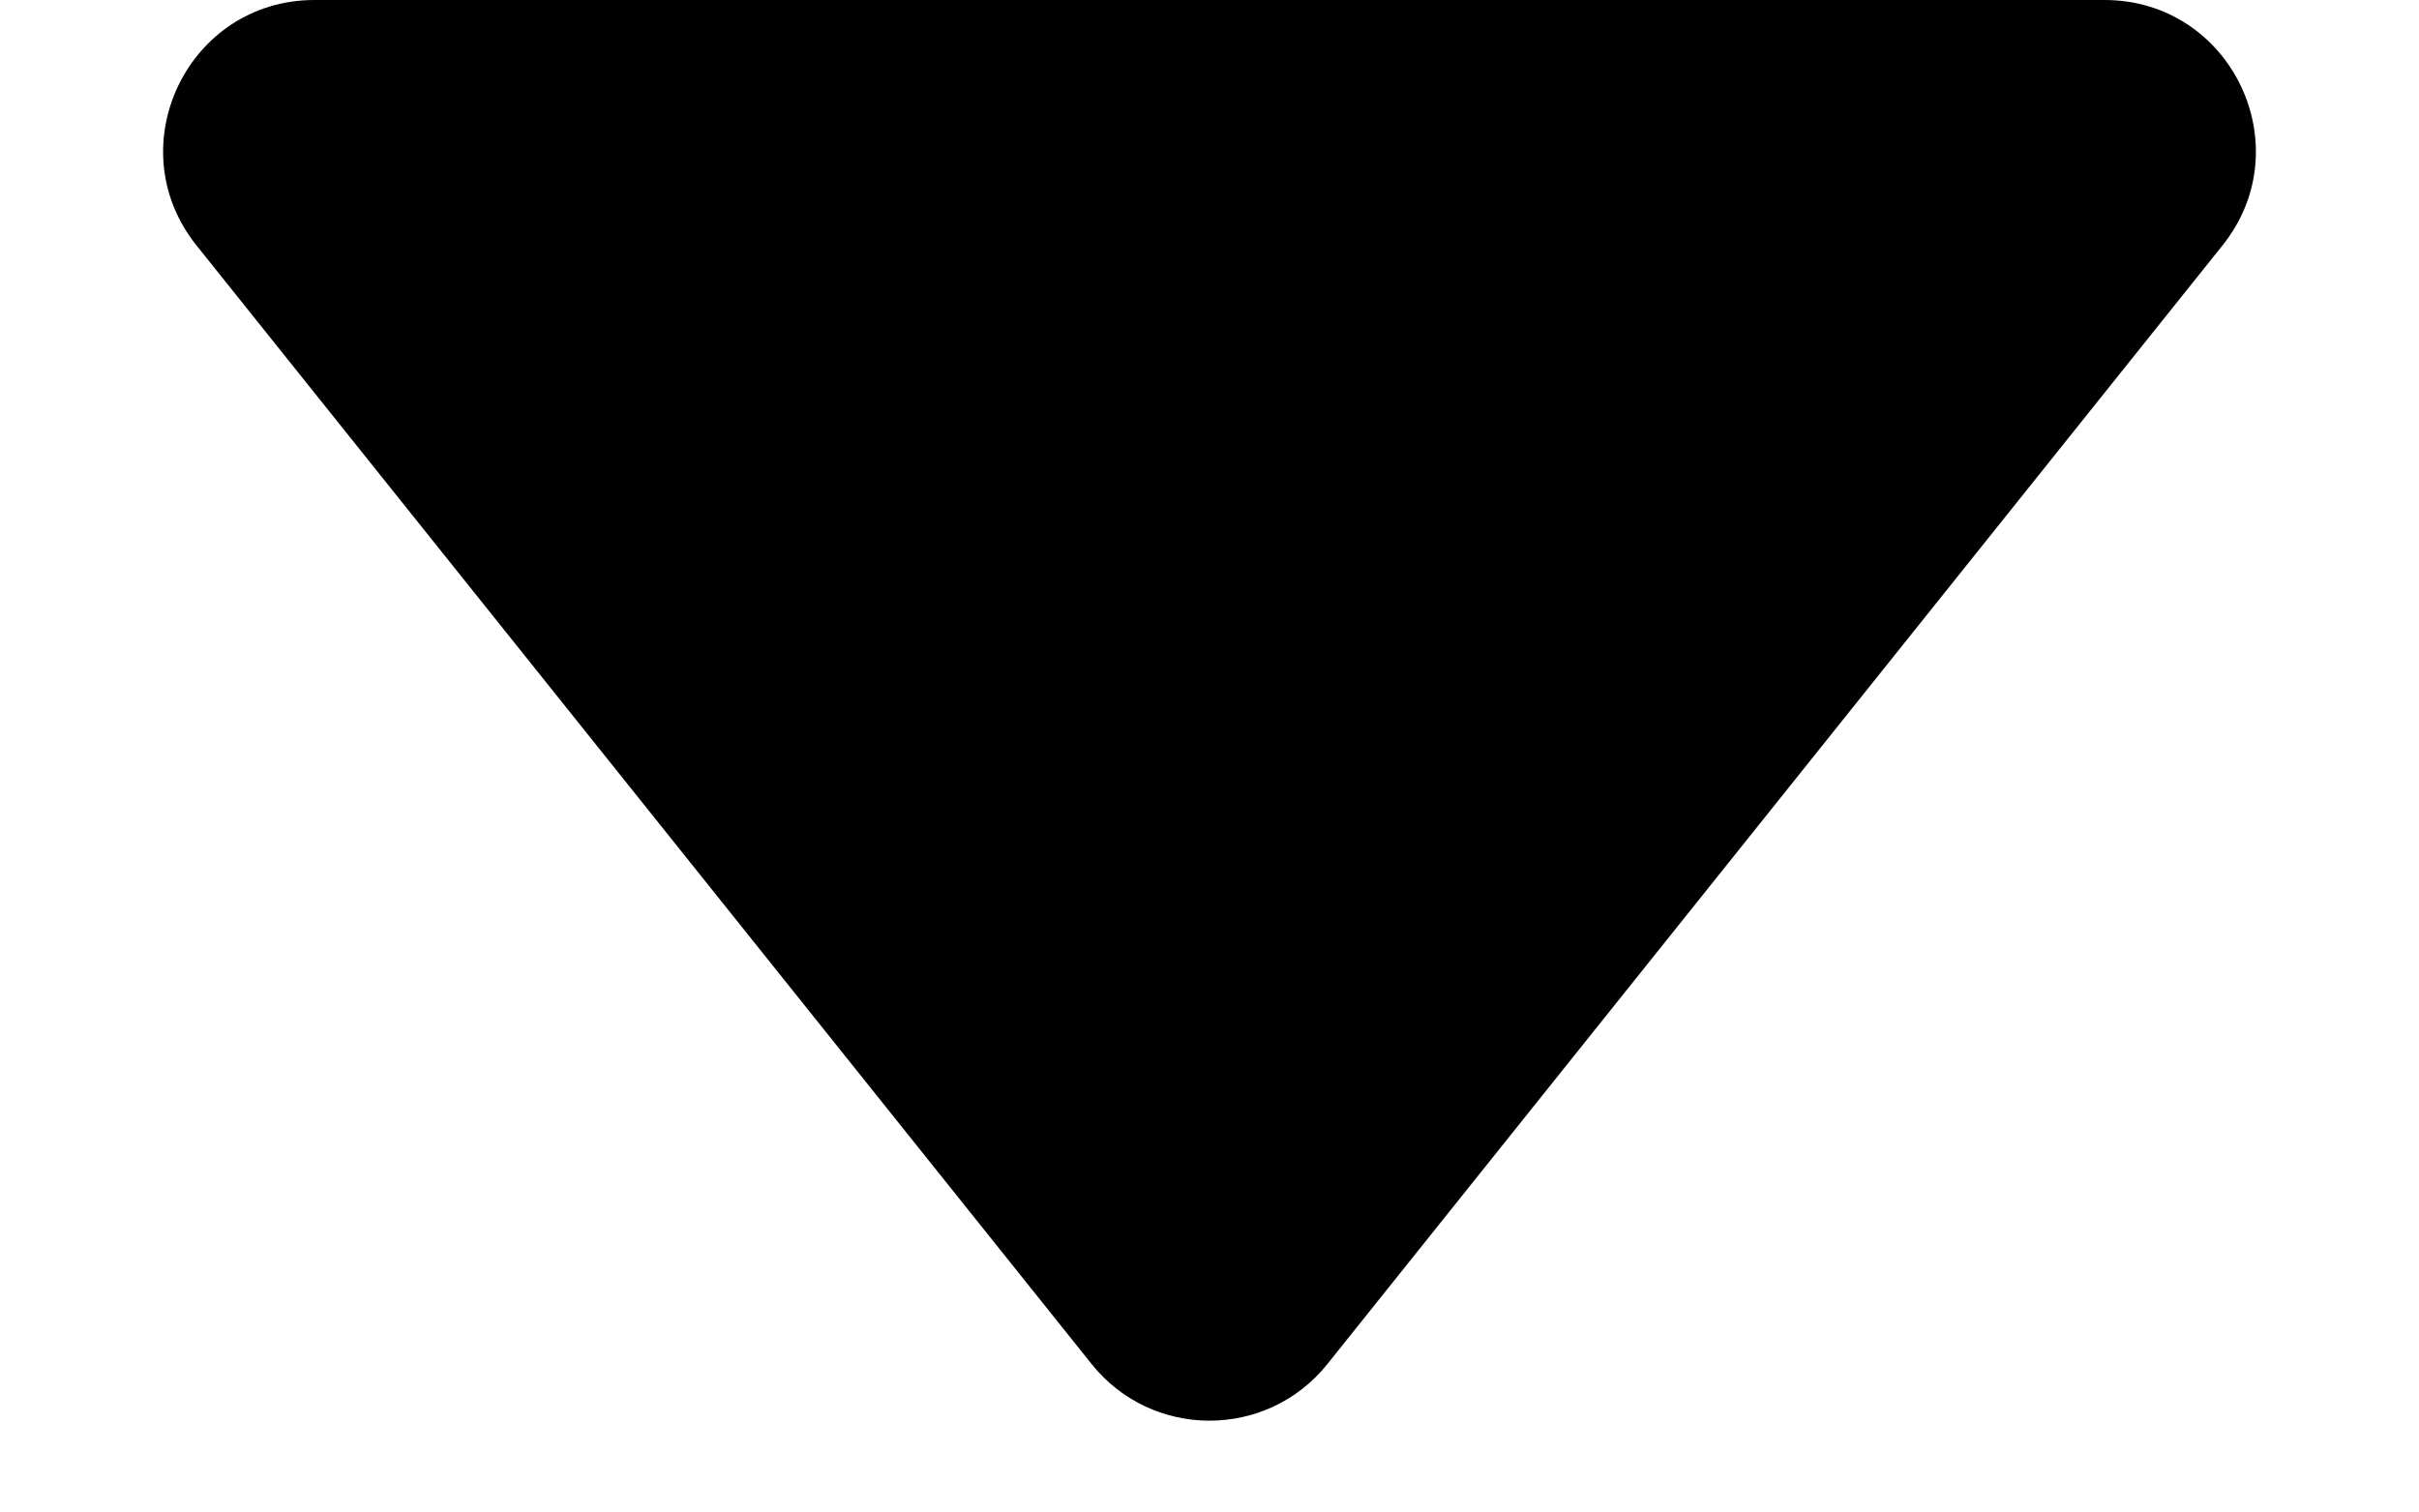
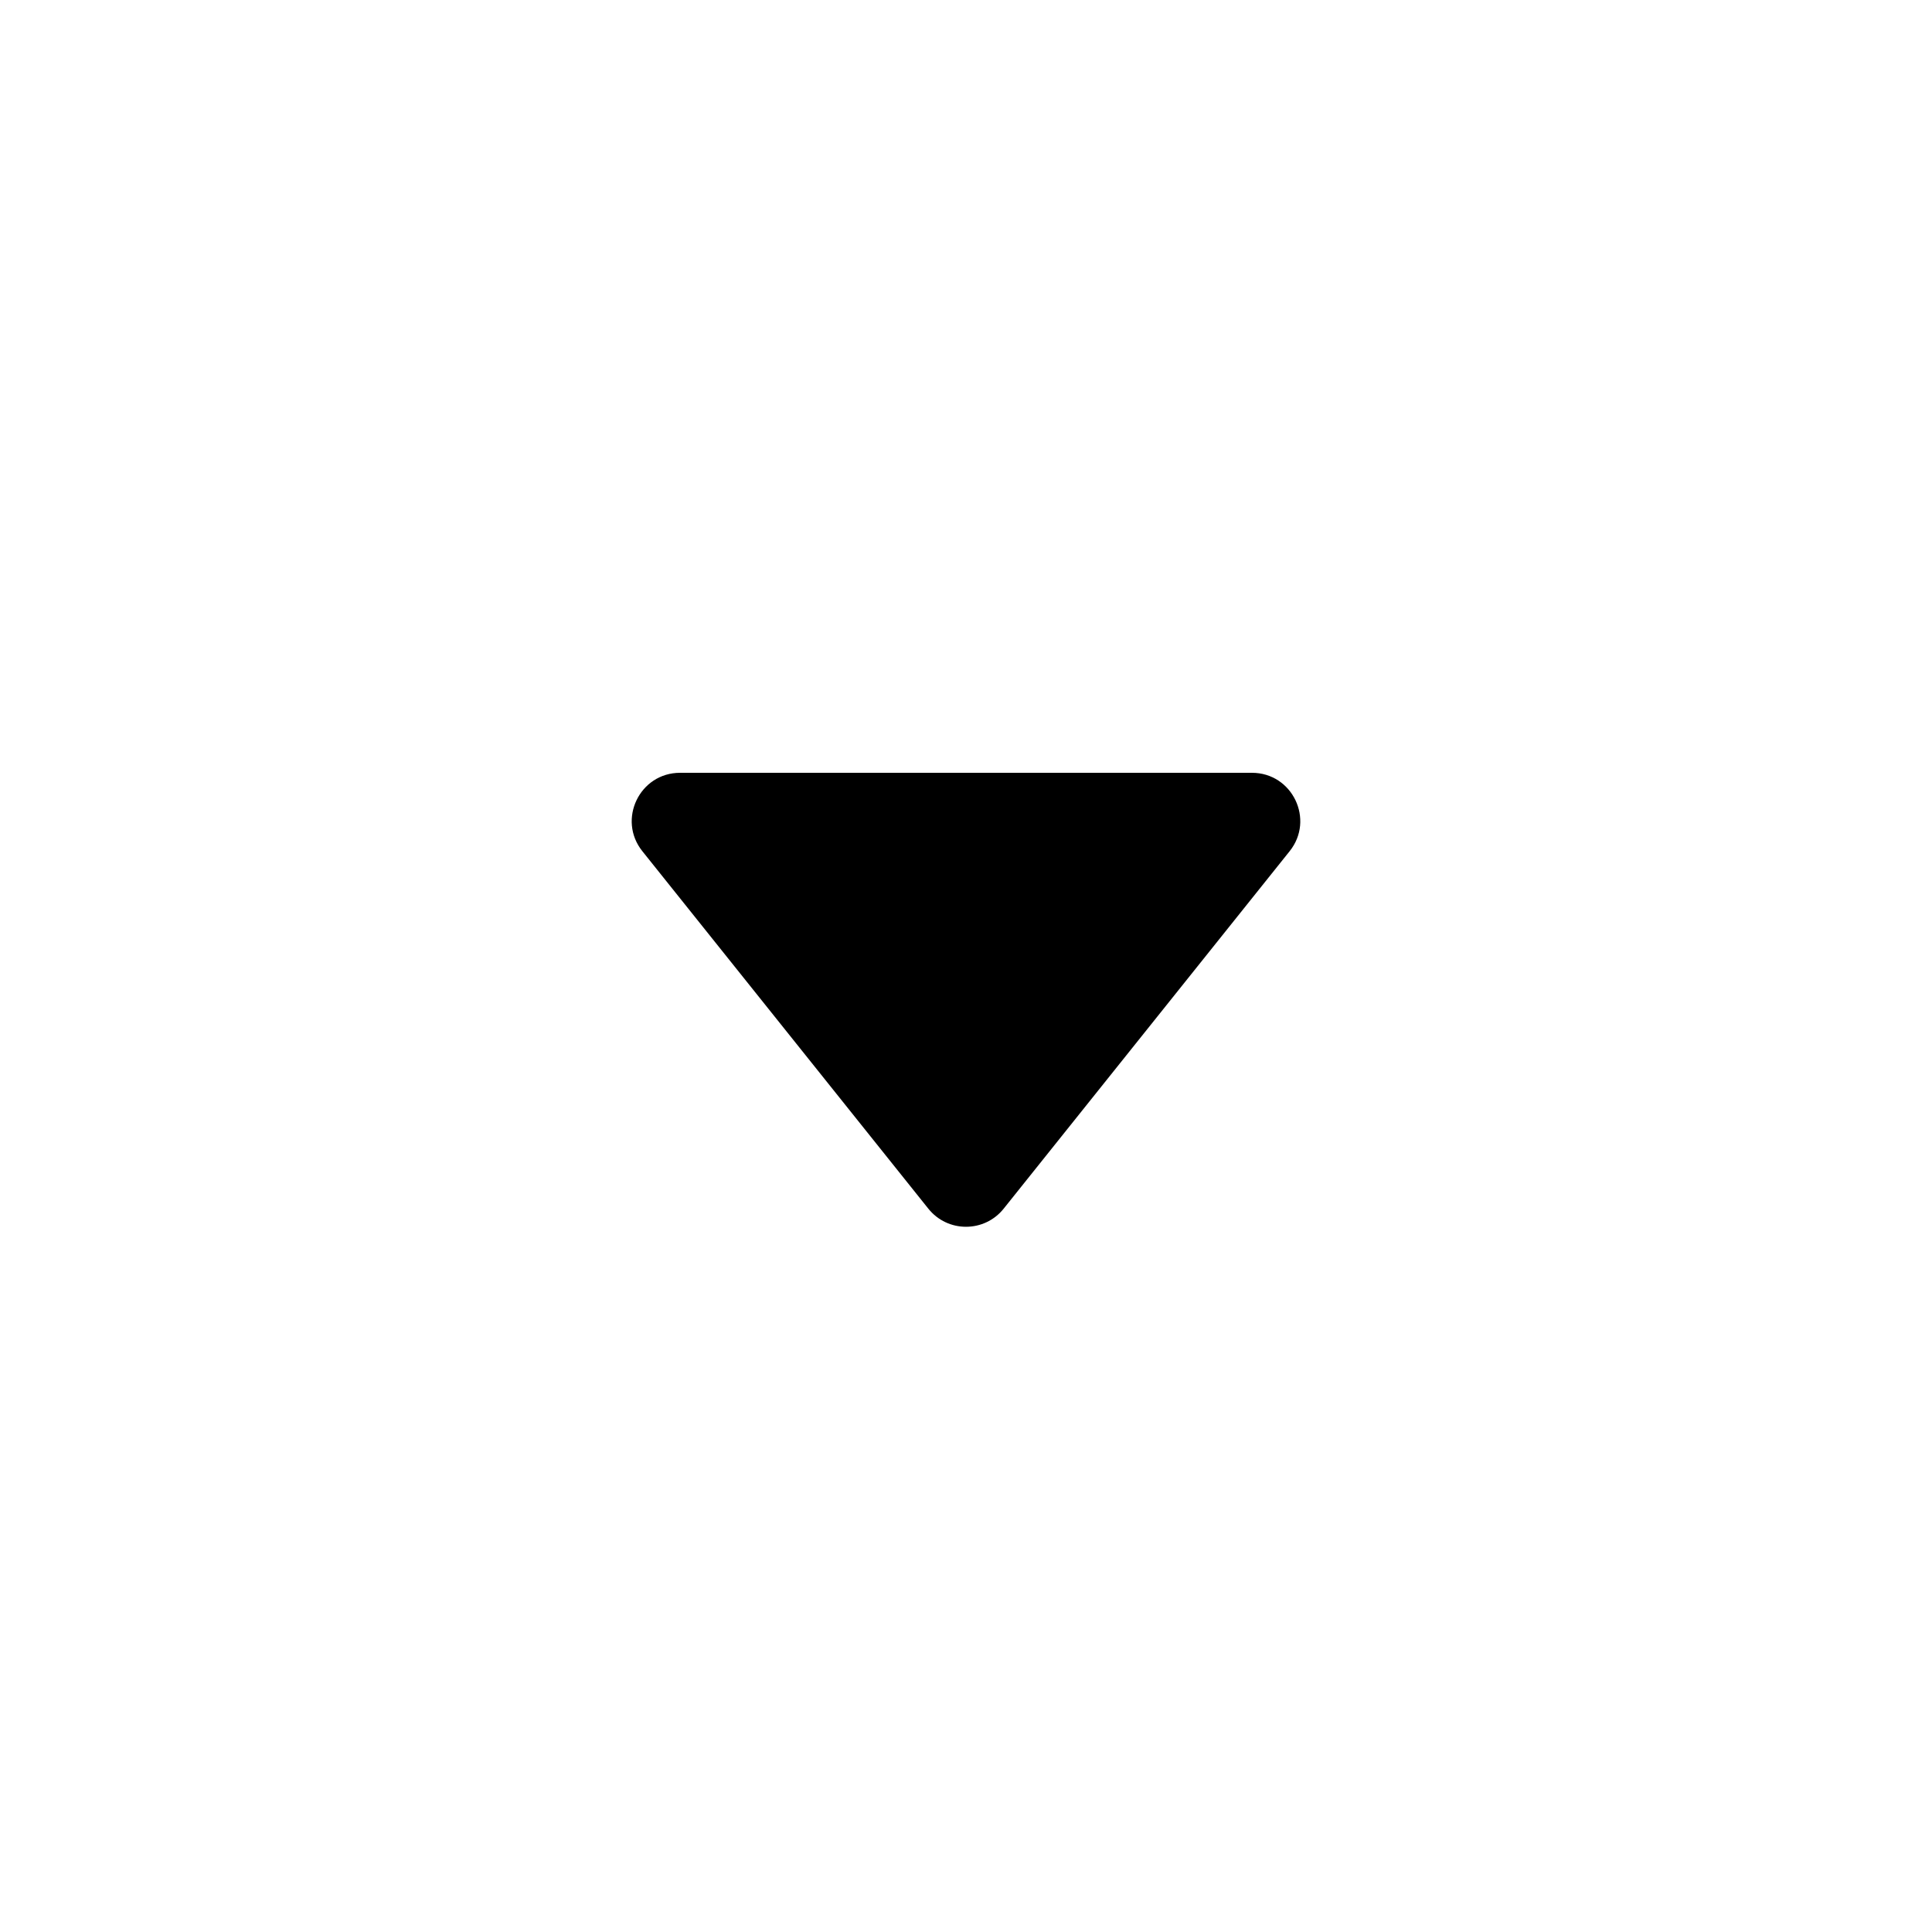
- <svg xmlns="http://www.w3.org/2000/svg" width="8" height="5" viewBox="0 0 8 5" fill="currentColor">
-   <path fill-rule="evenodd" clip-rule="evenodd" d="M1.04 0C0.621 0 0.388 0.485 0.65 0.812L3.61 4.512C3.81 4.762 4.19 4.762 4.39 4.512L7.35 0.812C7.612 0.485 7.379 0 6.96 0H1.04Z" fill="currentColor" />
+ <svg xmlns="http://www.w3.org/2000/svg" width="20" height="20" viewBox="0 0 20 20" fill="none">
+   <path fill-rule="evenodd" clip-rule="evenodd" d="M7.04 8C6.621 8 6.388 8.485 6.65 8.812L9.61 12.512C9.81 12.762 10.19 12.762 10.39 12.512L13.35 8.812C13.612 8.485 13.379 8 12.96 8H7.04Z" fill="currentColor" />
</svg>
